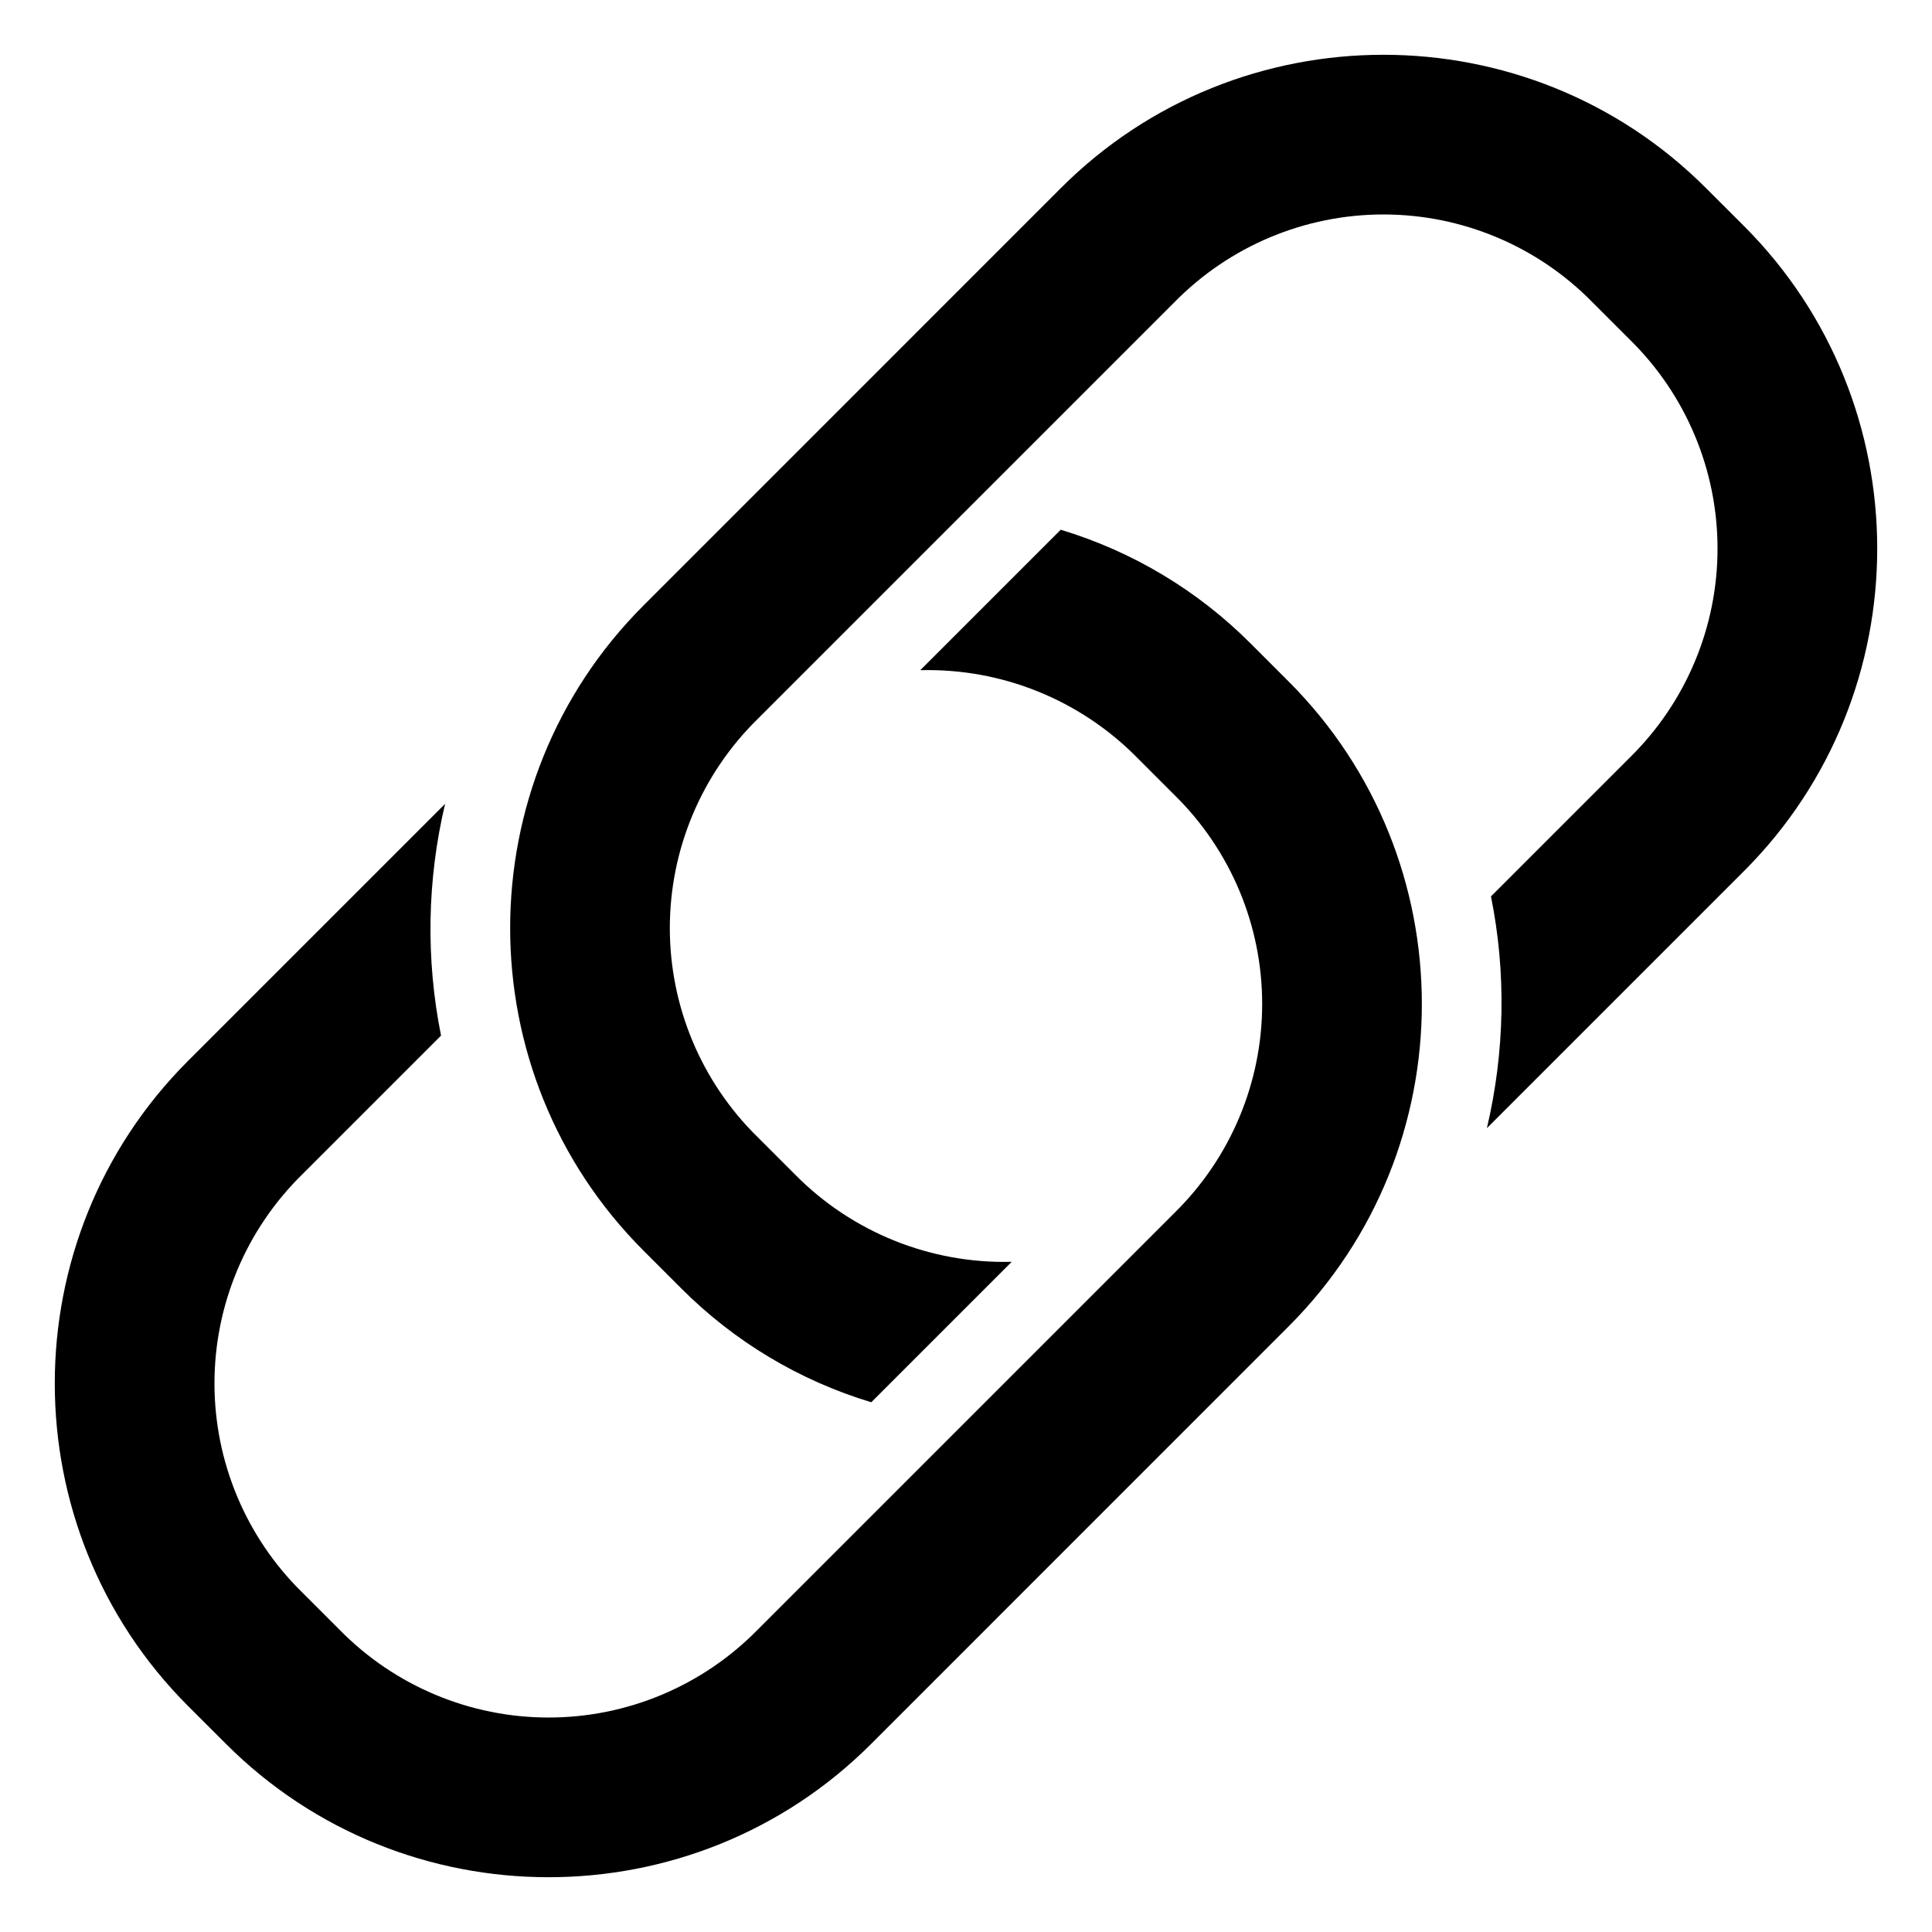
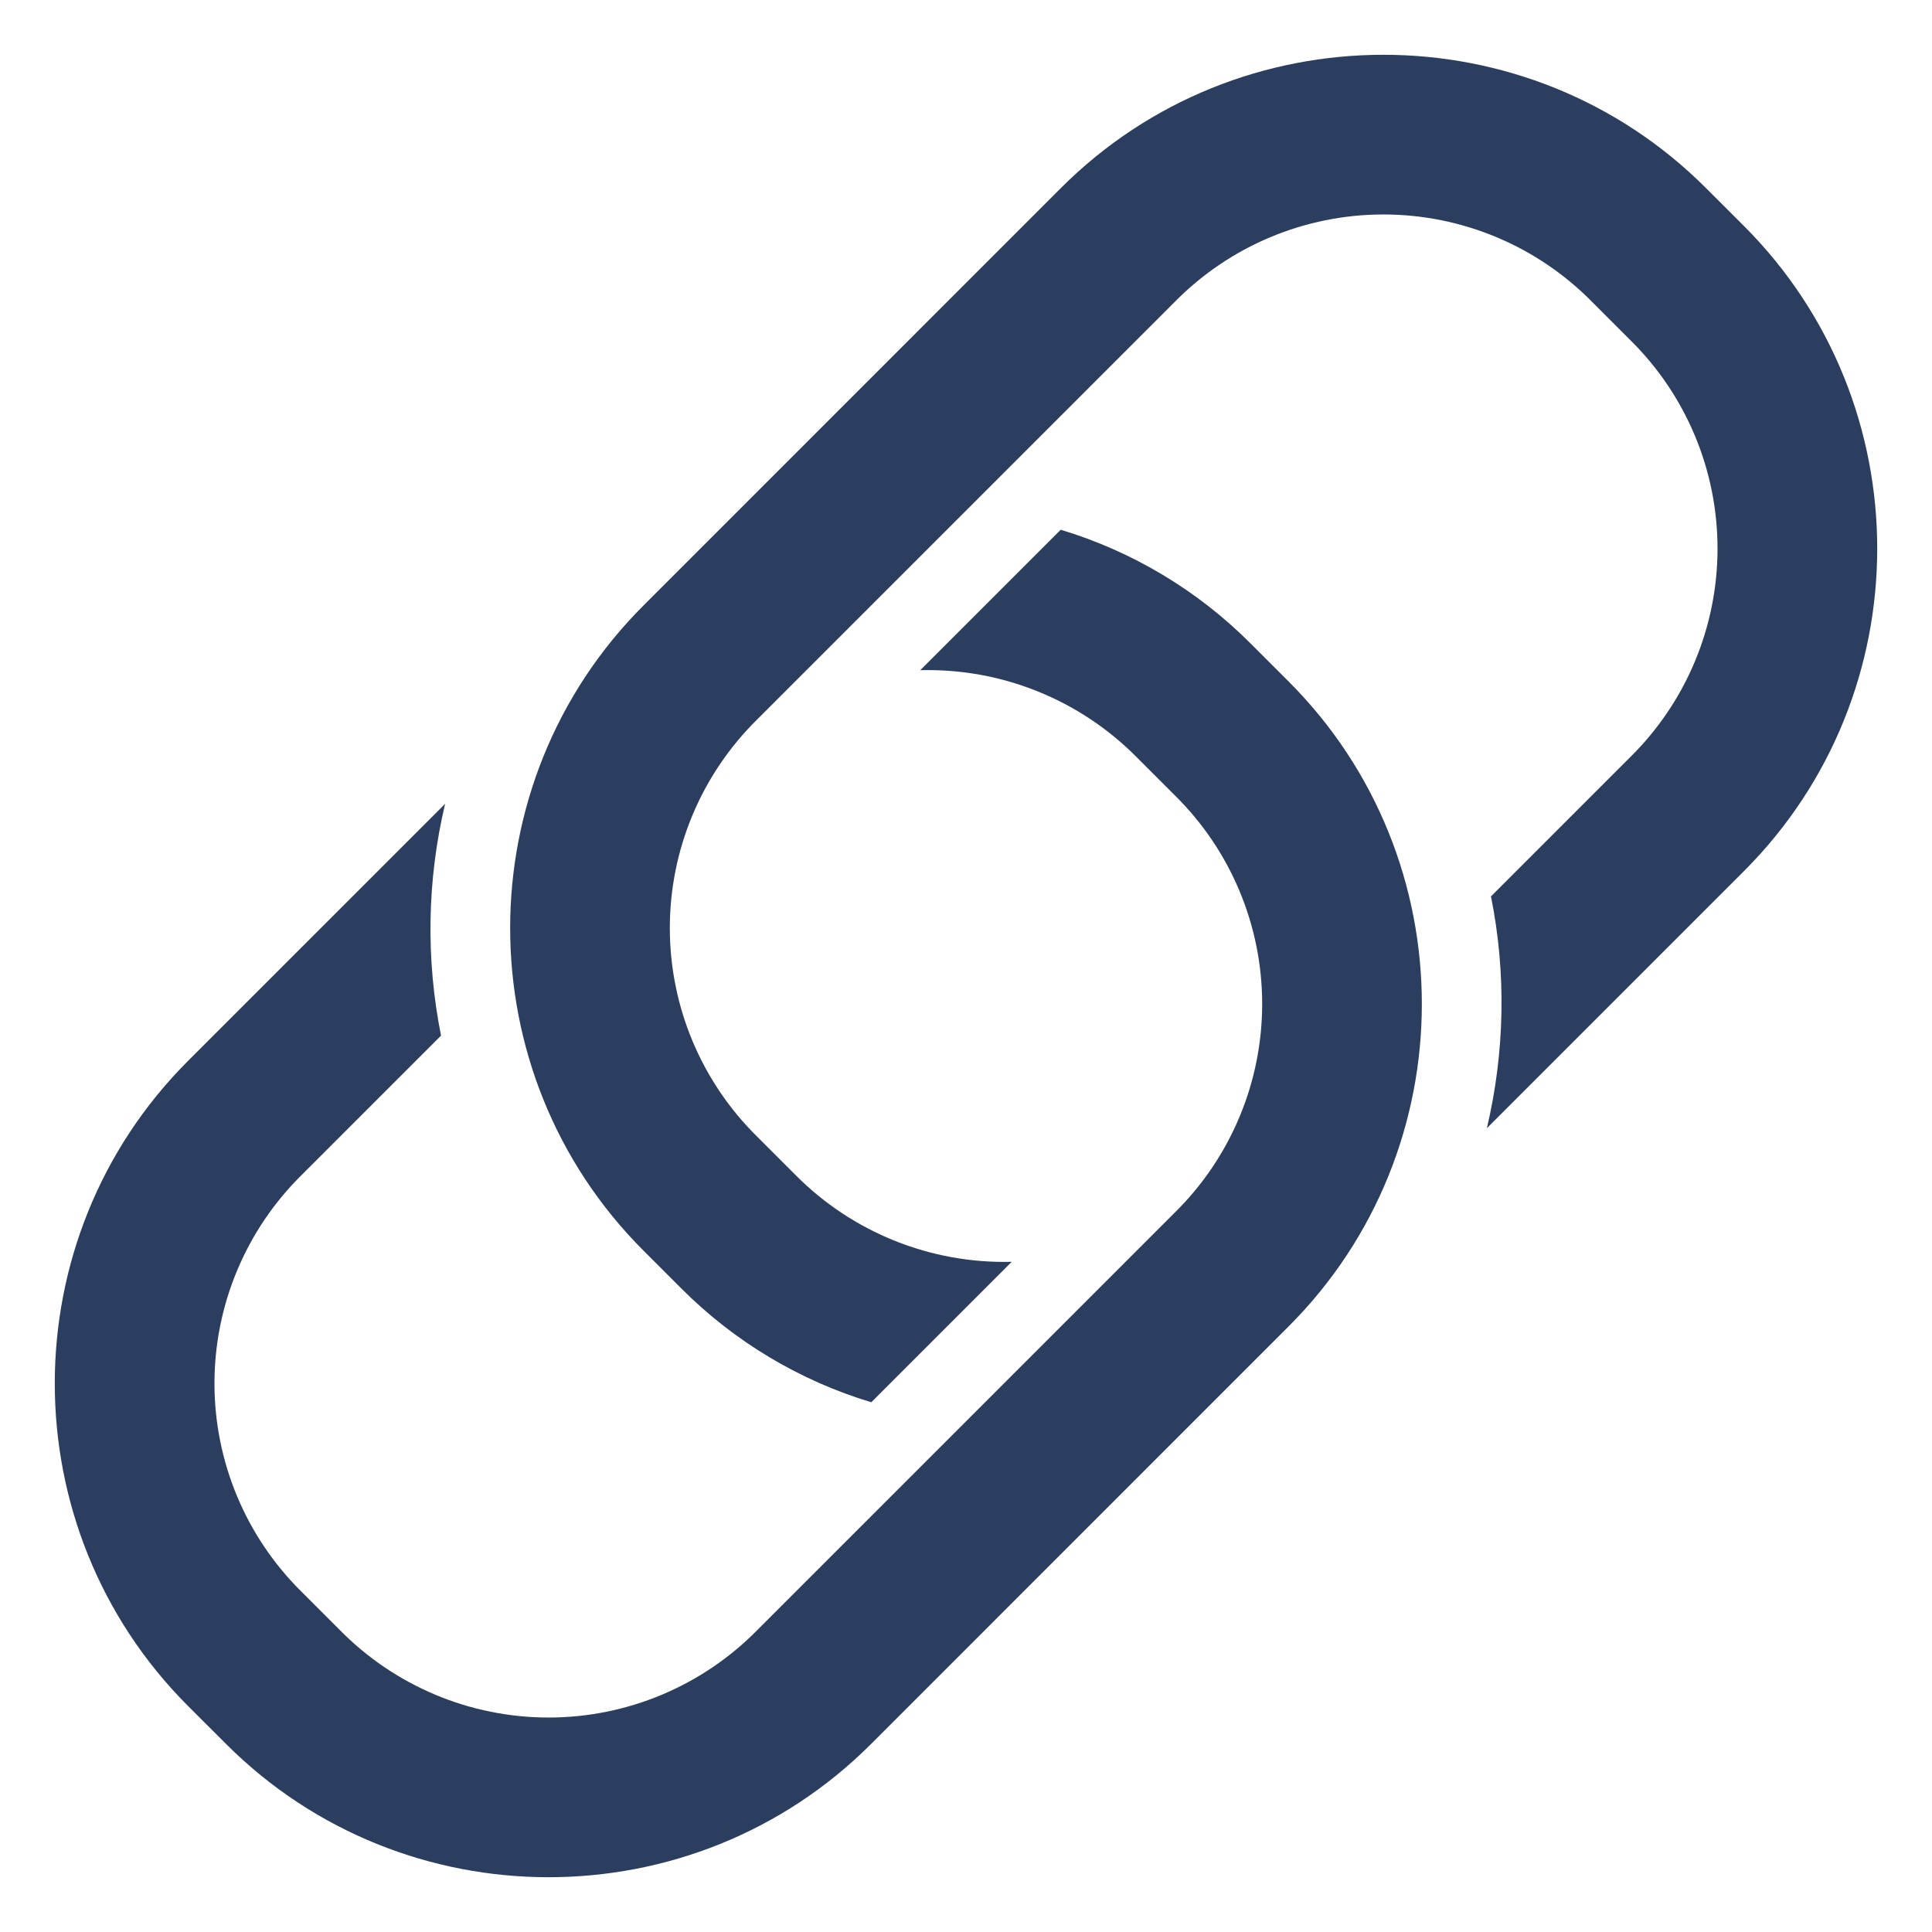
<svg xmlns="http://www.w3.org/2000/svg" width="36" height="36">
-   <path d="M32.496 4.211c3.311 3.312 3.311 8.71 0 12.021l-4.79 4.79c.334-1.418.364-2.893.076-4.319l2.592-2.592a5.455 5.455 0 0 0 0-7.778l-.707-.707a5.455 5.455 0 0 0-7.778 0l-7.778 7.778a5.455 5.455 0 0 0 0 7.778l.707.707a5.474 5.474 0 0 0 4.034 1.623l-2.617 2.617a8.439 8.439 0 0 1-3.538-2.119l-.707-.707c-3.312-3.311-3.312-8.71 0-12.02l7.778-7.779c3.311-3.311 8.71-3.311 12.02 0zm-8.486 8.486c3.312 3.311 3.312 8.71 0 12.02l-7.778 7.779c-3.311 3.311-8.71 3.311-12.02 0l-.708-.707c-3.311-3.312-3.311-8.71 0-12.021l4.79-4.79a10.111 10.111 0 0 0-.076 4.319l-2.592 2.592a5.455 5.455 0 0 0 0 7.778l.707.707a5.455 5.455 0 0 0 7.778 0l7.778-7.778a5.455 5.455 0 0 0 0-7.778l-.707-.707a5.474 5.474 0 0 0-4.034-1.623l2.617-2.617a8.439 8.439 0 0 1 3.538 2.119z" />
+   <path d="M32.496 4.211c3.311 3.312 3.311 8.71 0 12.021l-4.79 4.79c.334-1.418.364-2.893.076-4.319l2.592-2.592a5.455 5.455 0 000-7.778l-.707-.707a5.455 5.455 0 00-7.778 0l-7.778 7.778a5.455 5.455 0 000 7.778l.707.707a5.474 5.474 0 004.034 1.623l-2.617 2.617a8.439 8.439 0 01-3.538-2.119l-.707-.707c-3.312-3.311-3.312-8.71 0-12.02l7.778-7.779c3.311-3.311 8.71-3.311 12.02 0zm-8.486 8.486c3.312 3.311 3.312 8.71 0 12.02l-7.778 7.779c-3.311 3.311-8.71 3.311-12.02 0l-.708-.707c-3.311-3.312-3.311-8.71 0-12.021l4.79-4.79a10.111 10.111 0 00-.076 4.319l-2.592 2.592a5.455 5.455 0 000 7.778l.707.707a5.455 5.455 0 007.778 0l7.778-7.778a5.455 5.455 0 000-7.778l-.707-.707a5.474 5.474 0 00-4.034-1.623l2.617-2.617a8.439 8.439 0 013.538 2.119z" fill="#2c3e5f" />
</svg>
